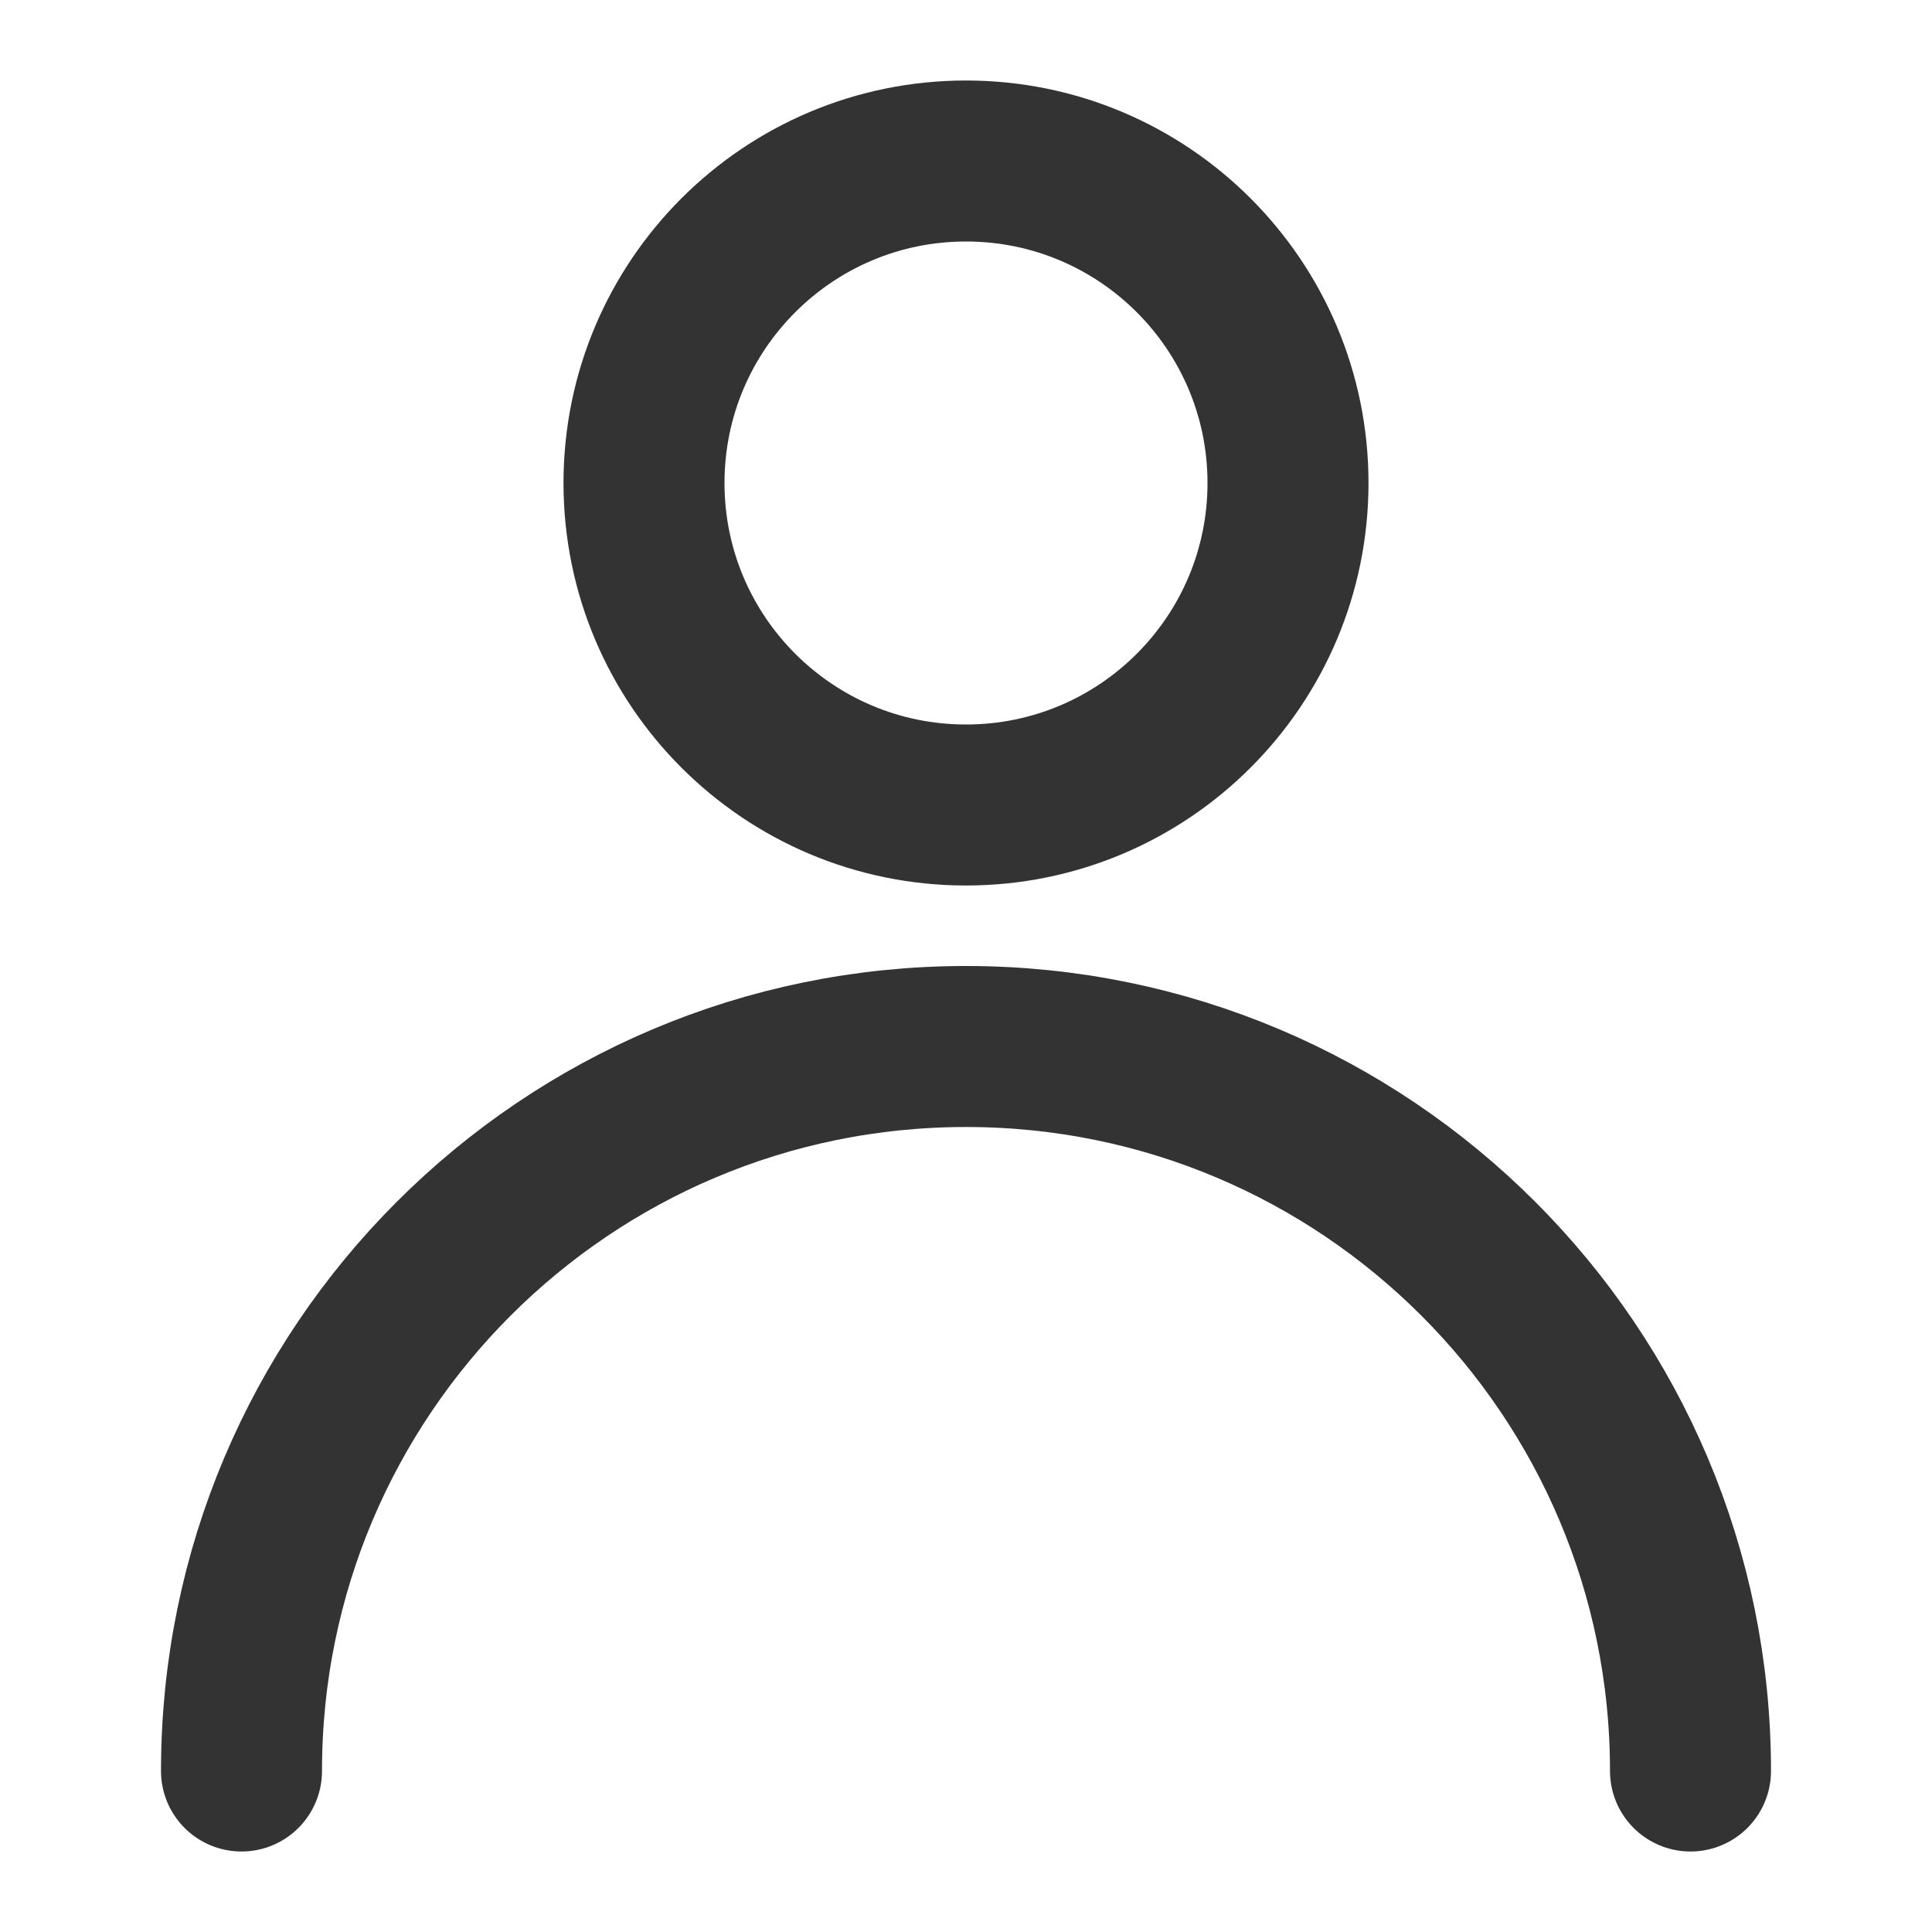
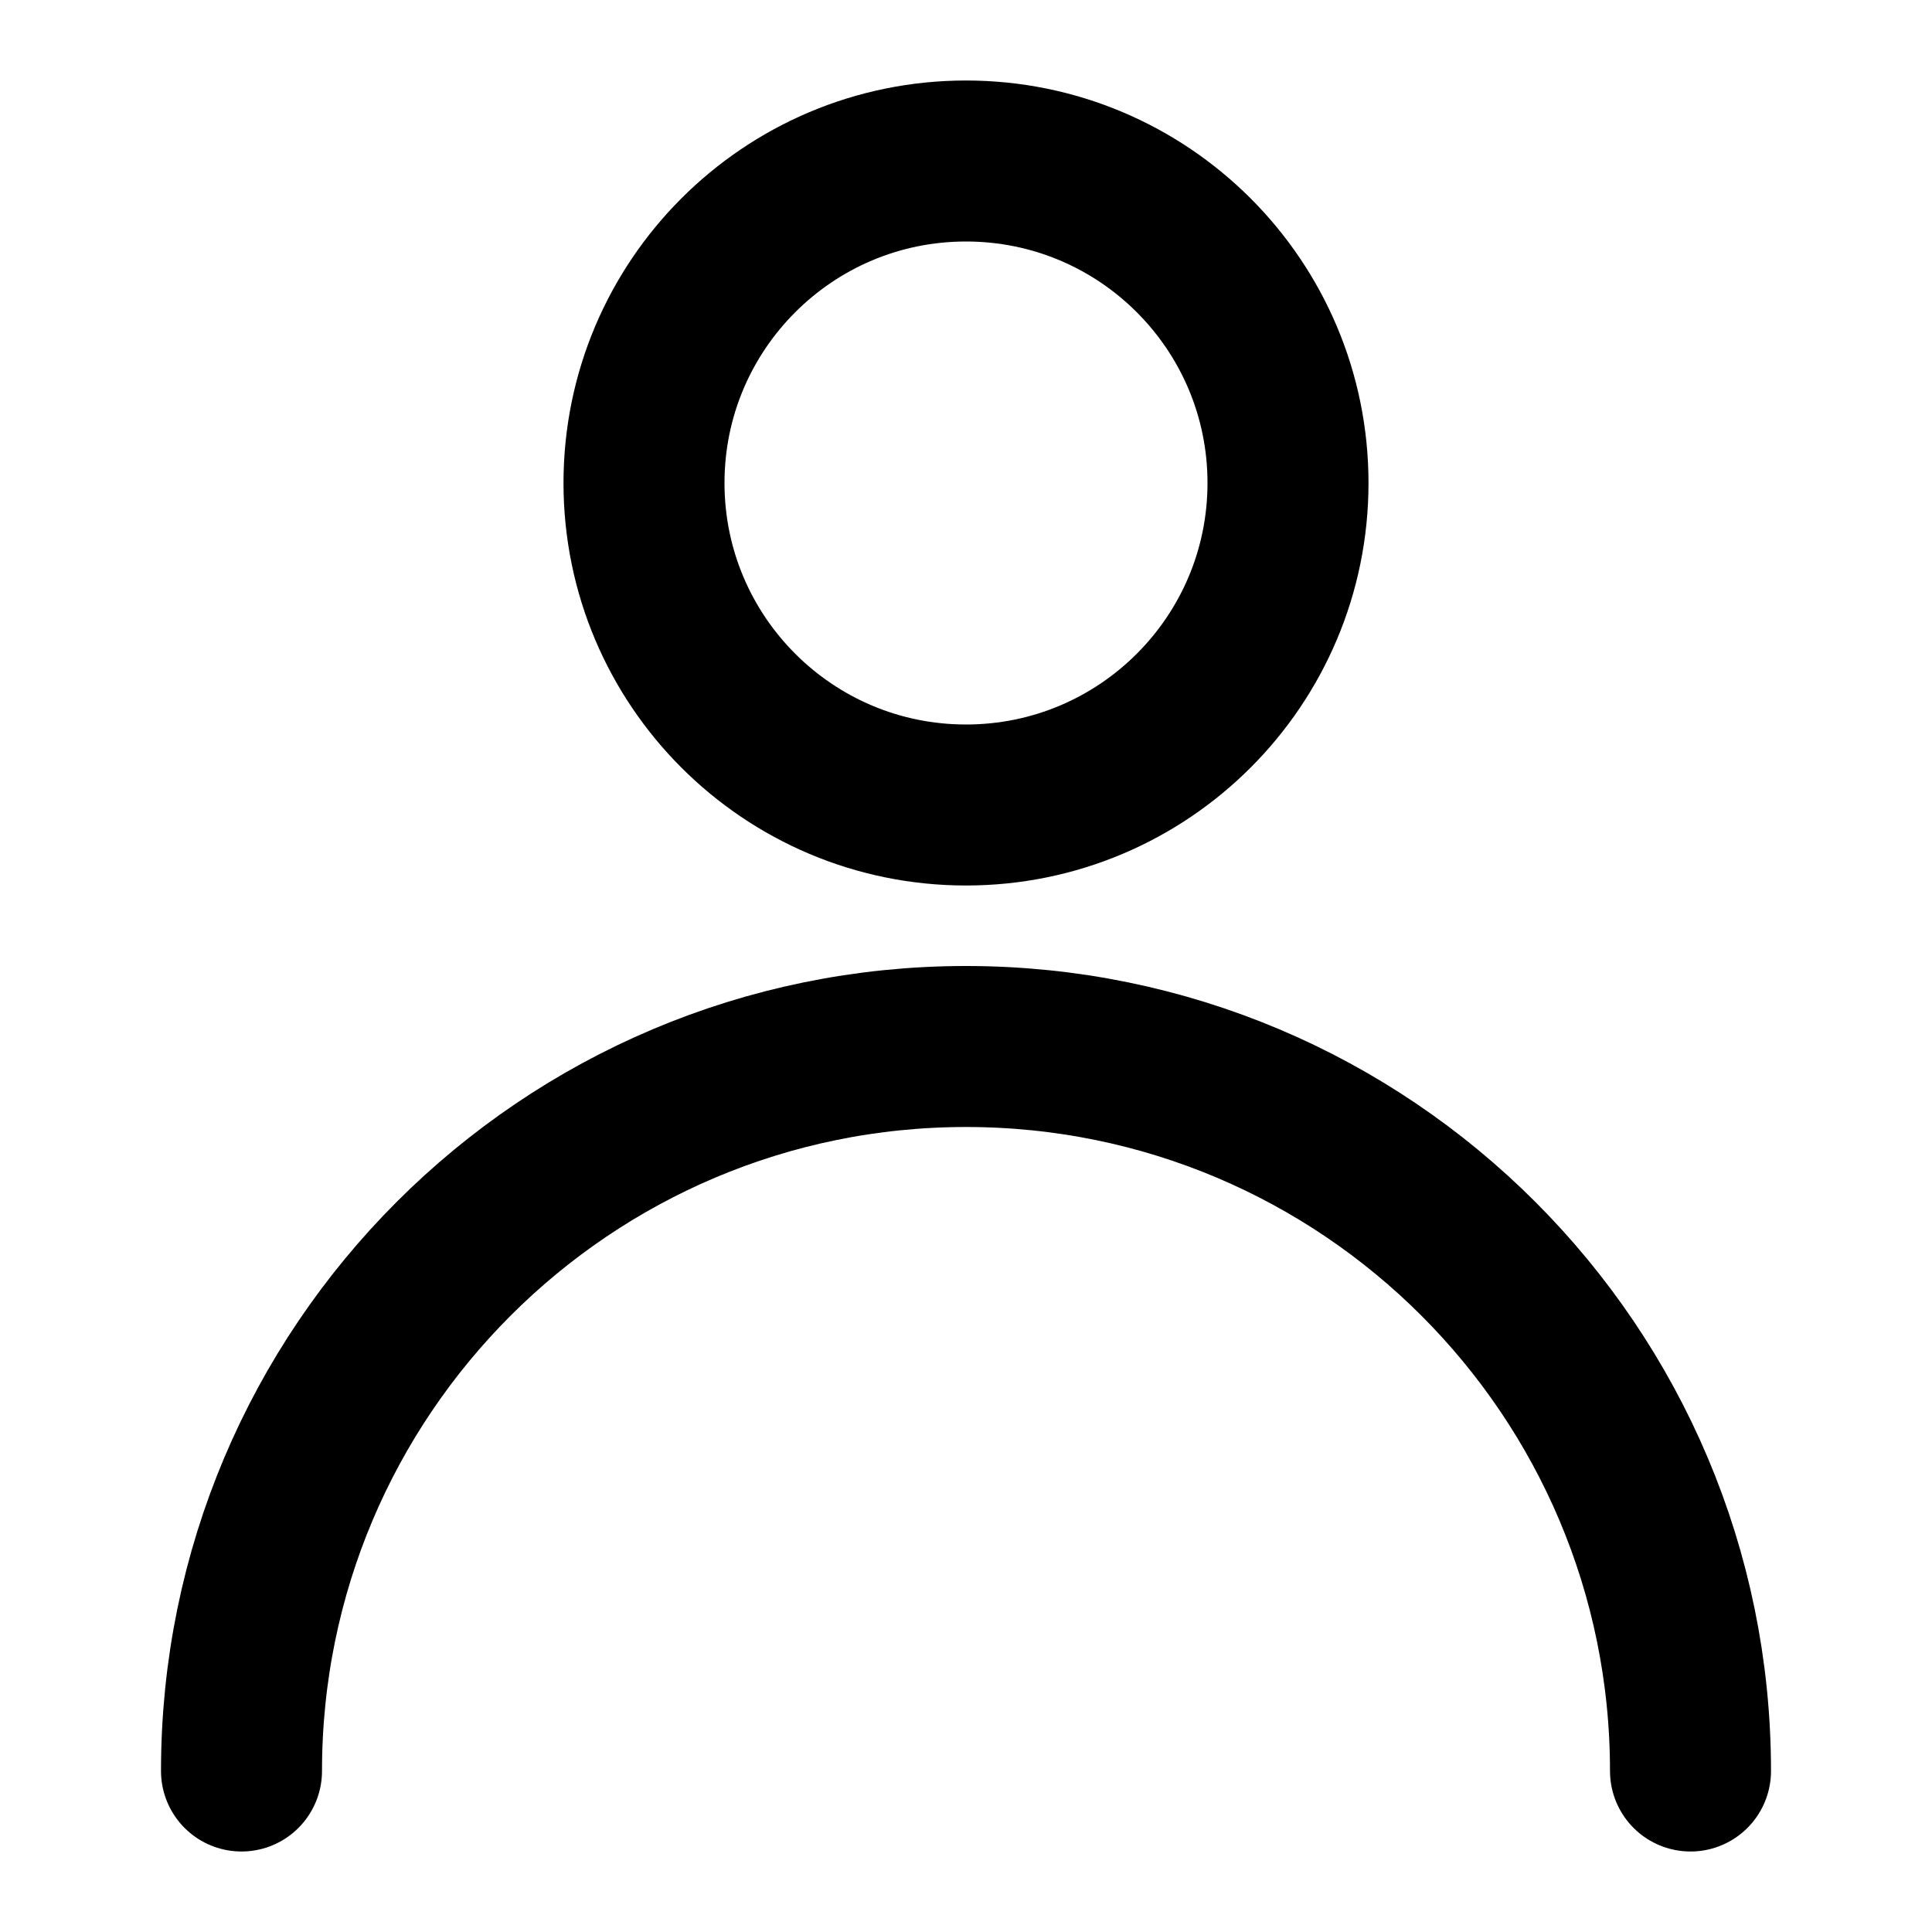
<svg xmlns="http://www.w3.org/2000/svg" width="24" height="24" viewBox="0 0 48 48" fill="none">
-   <circle cx="24" cy="12" r="8" fill="none" stroke="#333" stroke-width="4" stroke-linecap="round" stroke-linejoin="round" />
-   <path d="M42 44C42 34.059 33.941 26 24 26C14.059 26 6 34.059 6 44" stroke="#333" stroke-width="4" stroke-linecap="round" stroke-linejoin="round" />
+   <circle cx="24" cy="12" r="8" fill="none" stroke="currentColor" stroke-width="4" stroke-linecap="round" stroke-linejoin="round" />
+   <path d="M42 44C42 34.059 33.941 26 24 26C14.059 26 6 34.059 6 44" stroke="currentColor" stroke-width="4" stroke-linecap="round" stroke-linejoin="round" />
</svg>
